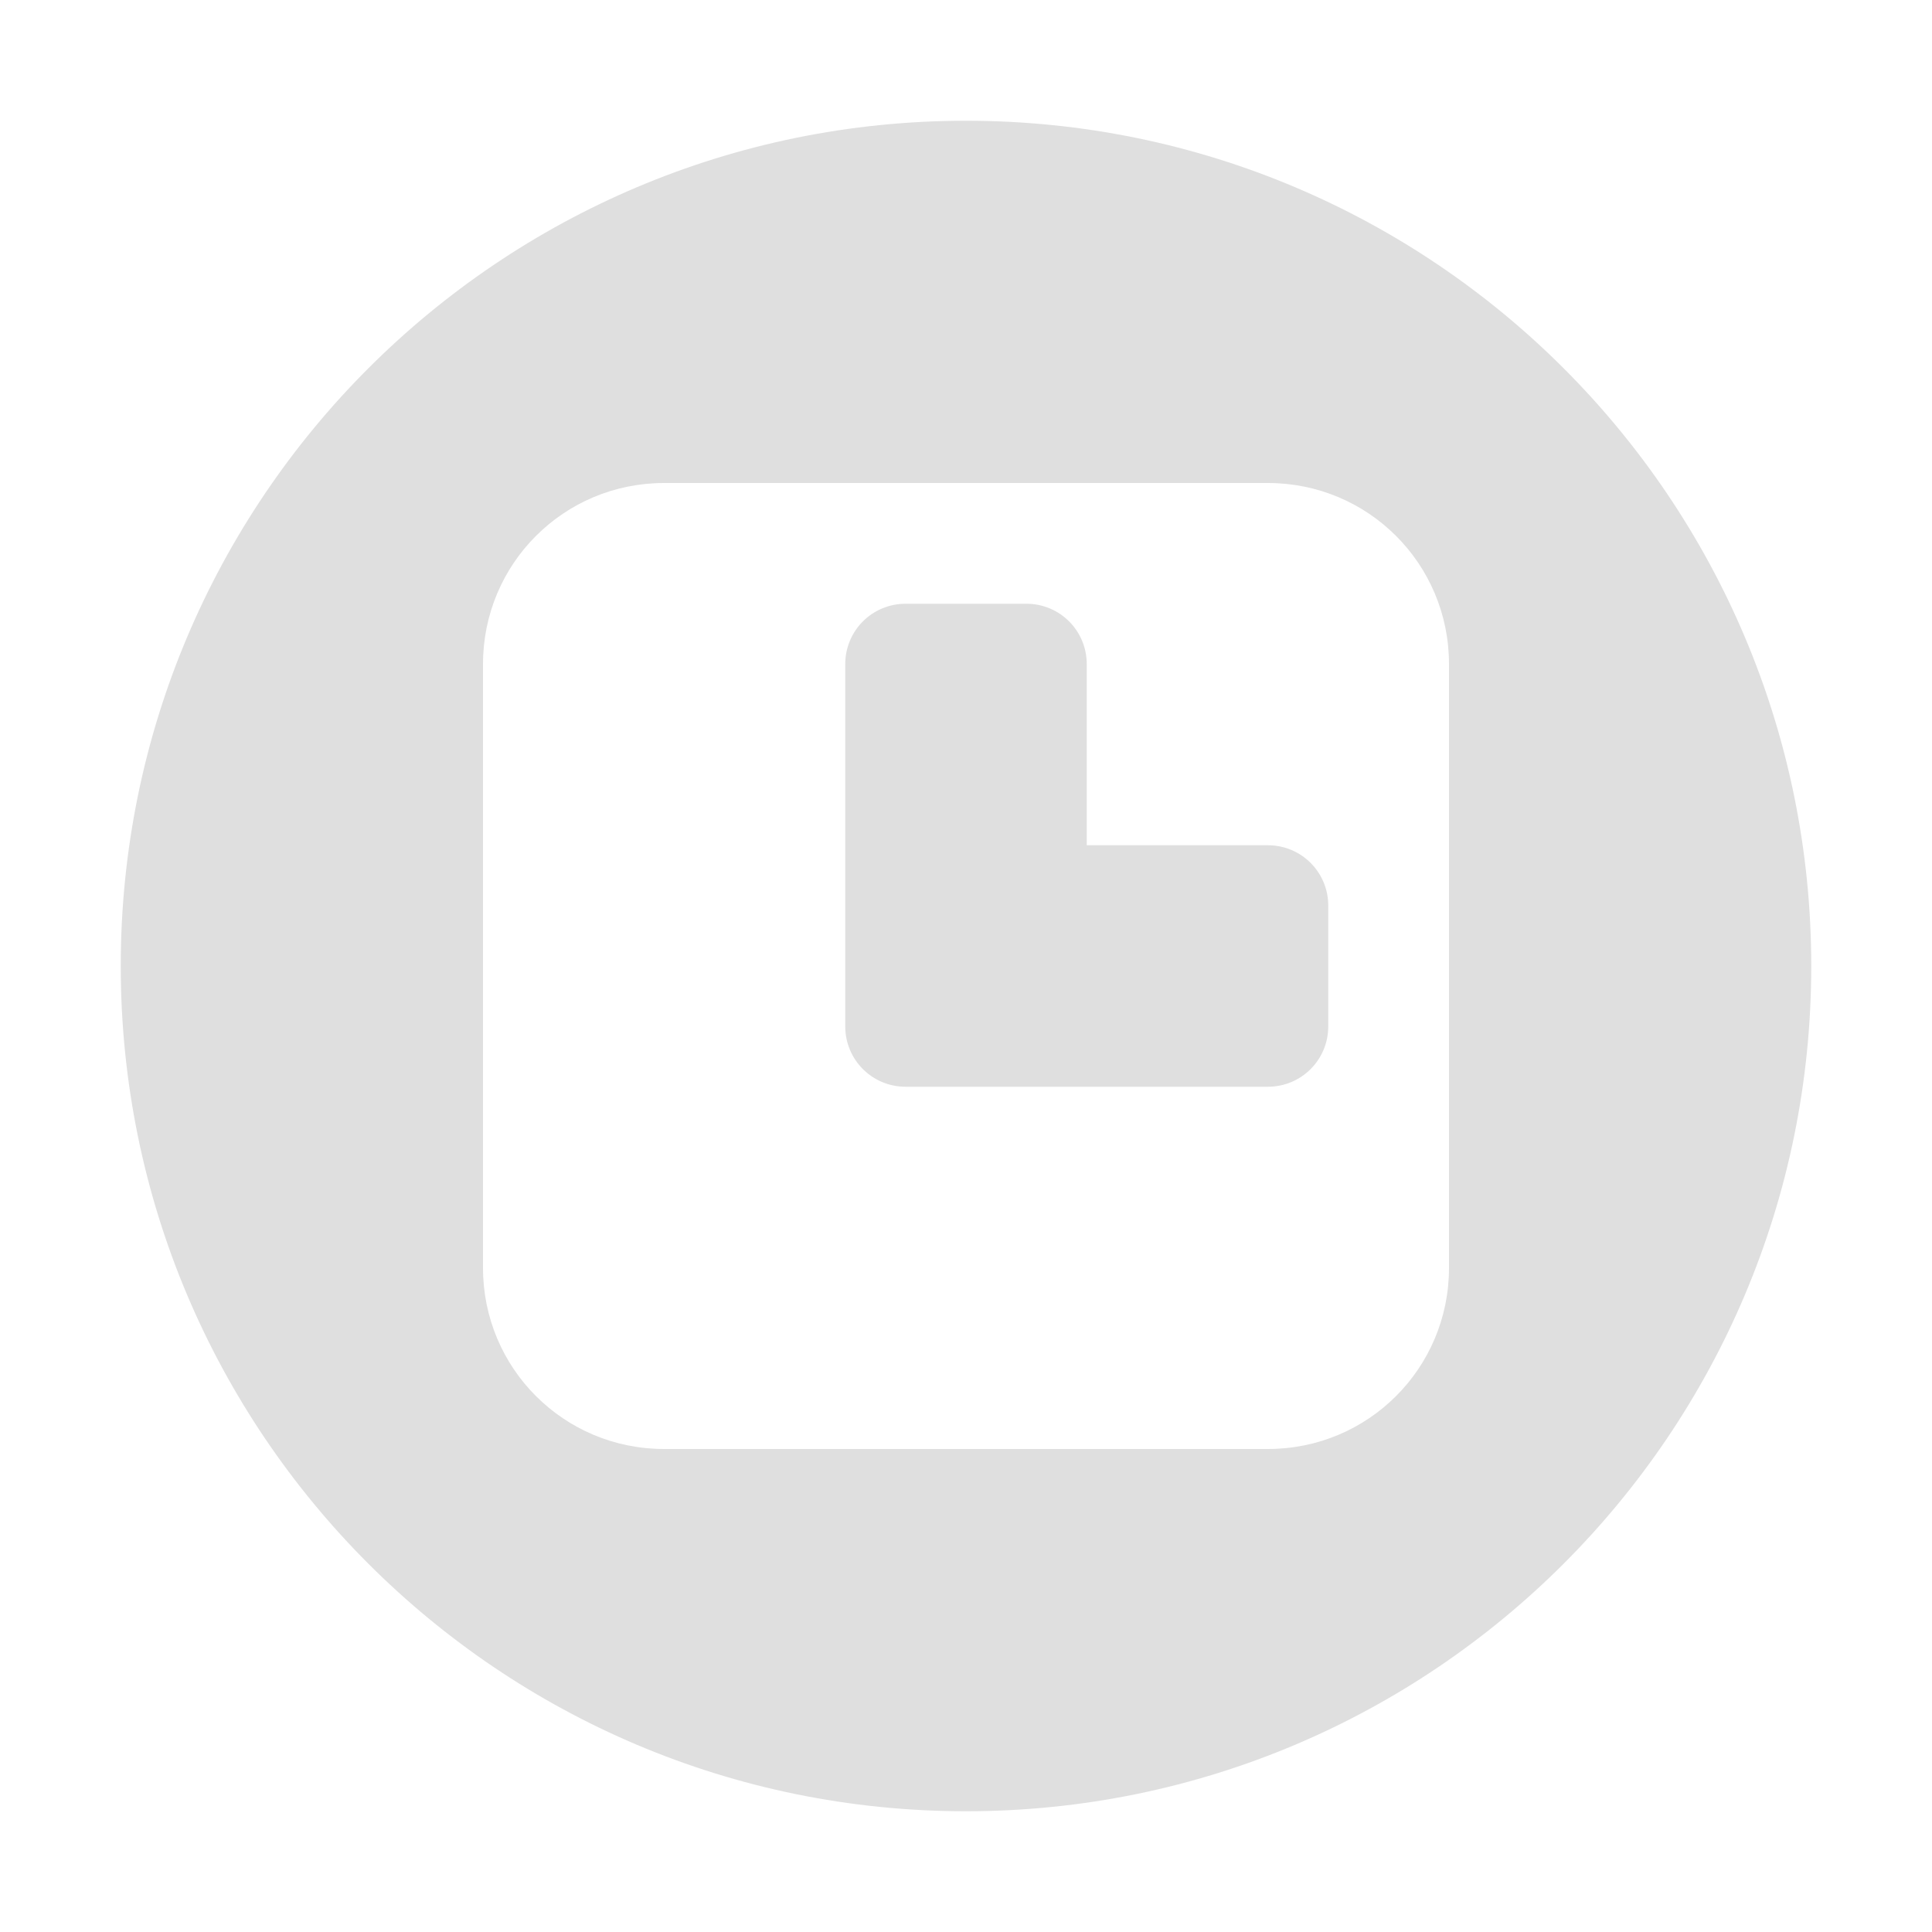
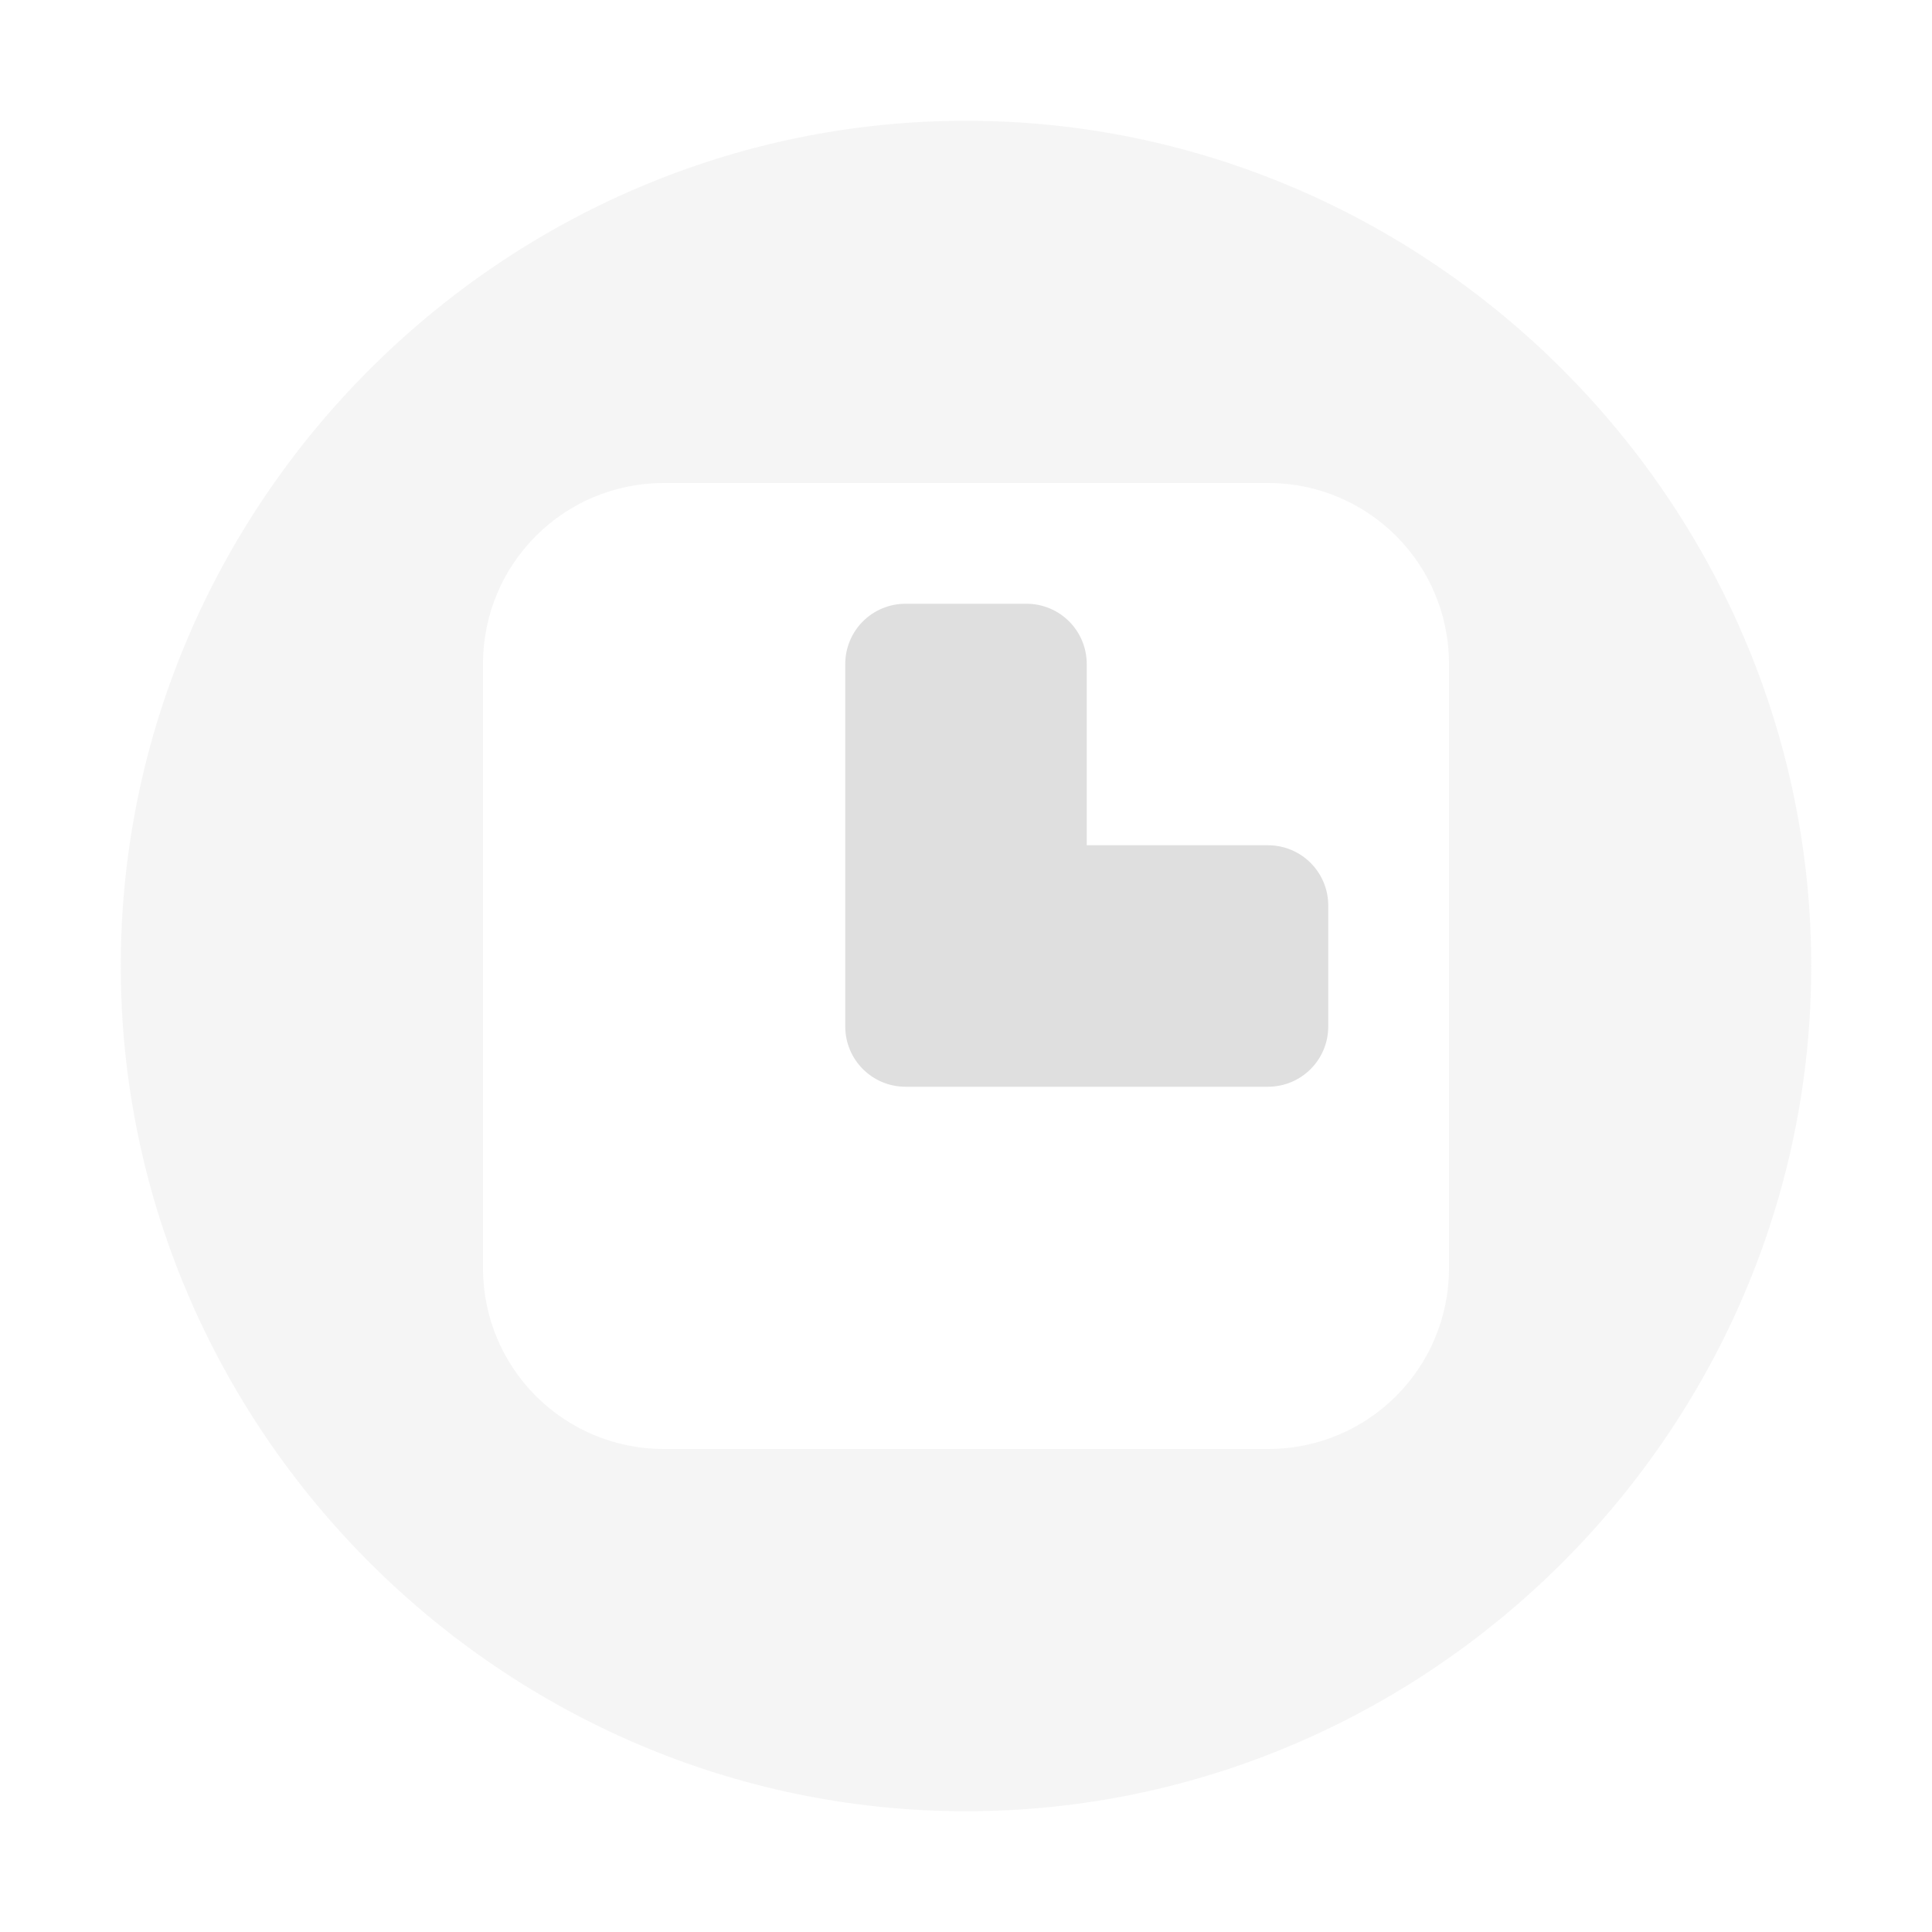
- <svg xmlns="http://www.w3.org/2000/svg" width="16" height="16" version="1.1">
+ <svg xmlns="http://www.w3.org/2000/svg" width="16" height="16" viewBox="0 0 16 16">
  <defs>
    <style id="current-color-scheme" type="text/css">
-    .ColorScheme-Text { color:#dfdfdf; } .ColorScheme-Highlight { color:#4285f4; }
+    .ColorScheme-Text { color:#dfdfdf; } .ColorScheme-Highlight { color:#4285f4; } .ColorScheme-NeutralText { color:#ff9800; } .ColorScheme-PositiveText { color:#4caf50; } .ColorScheme-NegativeText { color:#f44336; }
  </style>
  </defs>
-   <path style="fill:currentColor" class="ColorScheme-Text" d="M 8,1 A 7,7 0 0 0 1,8 7,7 0 0 0 8,15 7,7 0 0 0 15,8 7,7 0 0 0 8,1 Z M 5.5,4 H 10.5 C 11.331,4 12,4.669 12,5.5 V 10.5 C 12,11.331 11.331,12 10.5,12 H 5.5 C 4.669,12 4,11.331 4,10.5 V 5.5 C 4,4.669 4.669,4 5.5,4 Z M 7.5,5 C 7.223,5 7,5.223 7,5.5 V 7.5 8.5 C 7,8.777 7.223,9 7.5,9 H 10.5 C 10.777,9 11,8.777 11,8.5 V 7.5 C 11,7.223 10.777,7 10.5,7 H 9 V 5.5 C 9,5.223 8.777,5 8.5,5 Z" />
+   <path style="opacity:0.3;fill:currentColor" class="ColorScheme-Text" d="m8 1c-3.84 0-7 3.16-7 7s3.16 7 7 7 7-3.16 7-7-3.16-7-7-7zm-2.5 3h5c.831 0 1.5.669 1.5 1.5v5c0 .831-.669 1.5-1.5 1.5h-5c-.831 0-1.5-.669-1.5-1.5v-5c0-.831.669-1.5 1.5-1.5z" />
+   <path style="fill:currentColor" class="ColorScheme-Text" d="m7.5 5c-.277 0-.5.223-.5.5v3c0 .277.223.5.5.5h3c.277 0 .5-.223.5-.5v-1c0-.277-.223-.5-.5-.5h-1.5v-1.5c0-.277-.223-.5-.5-.5z" />
</svg>
